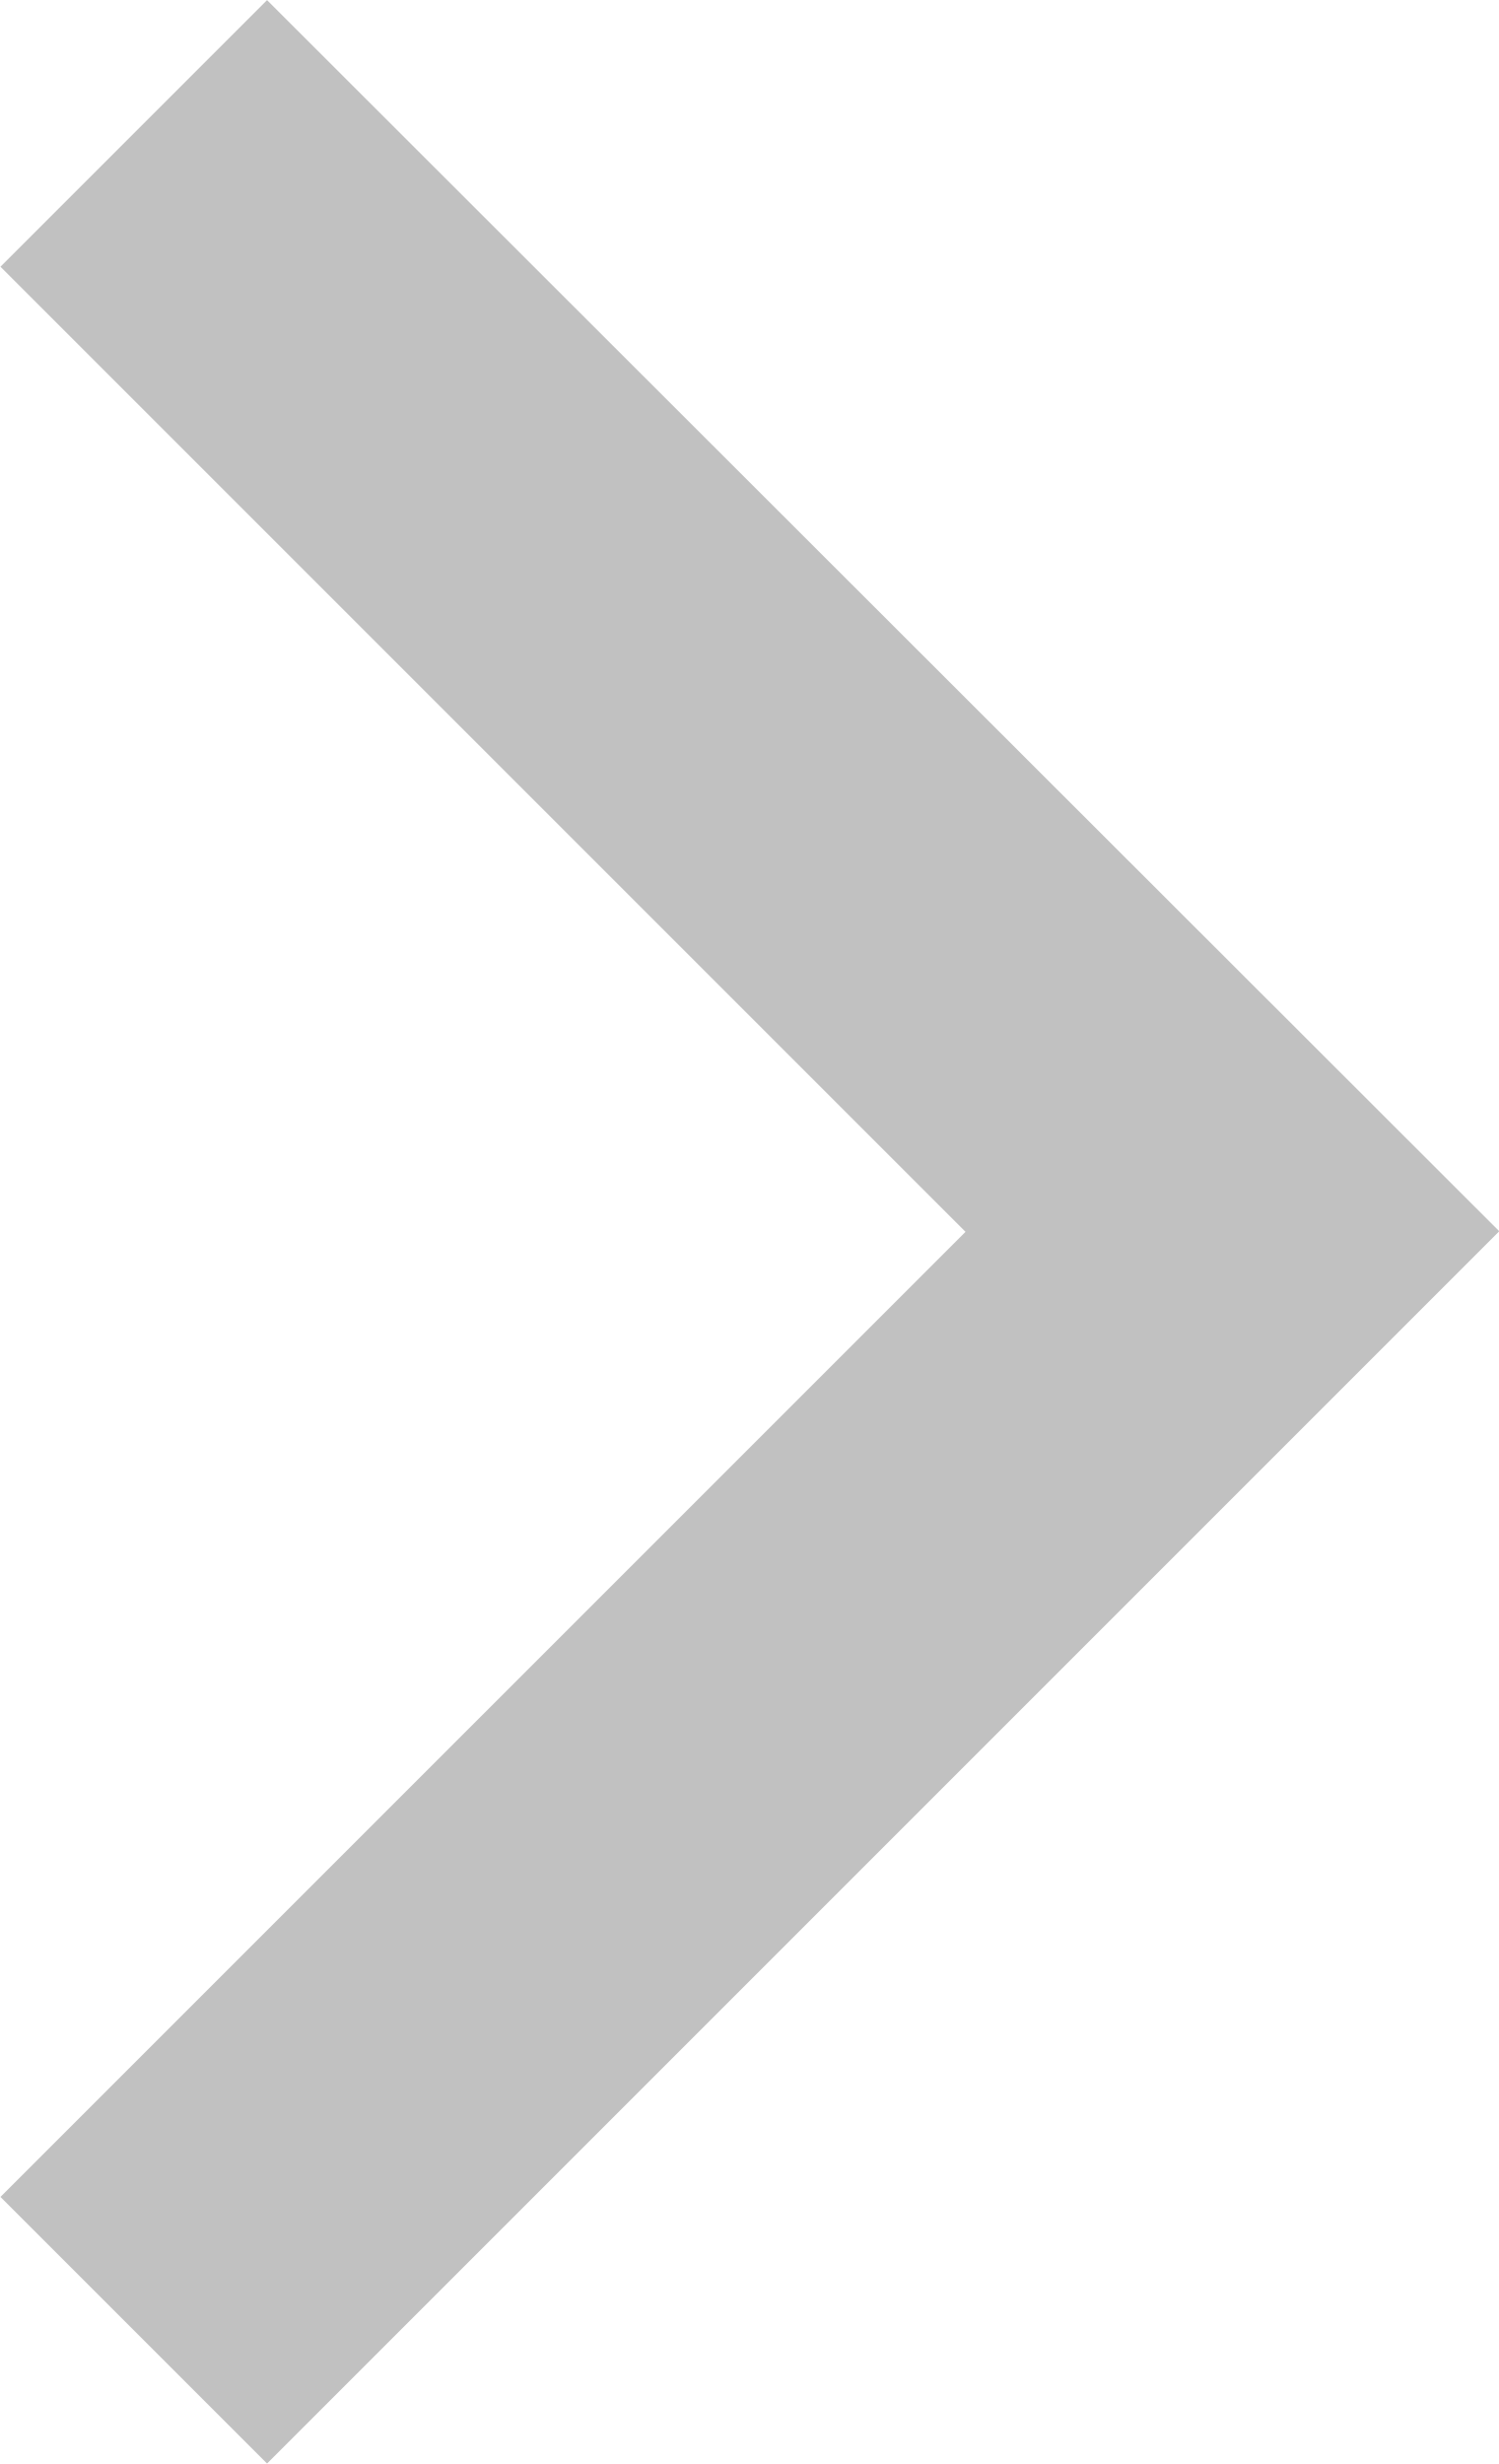
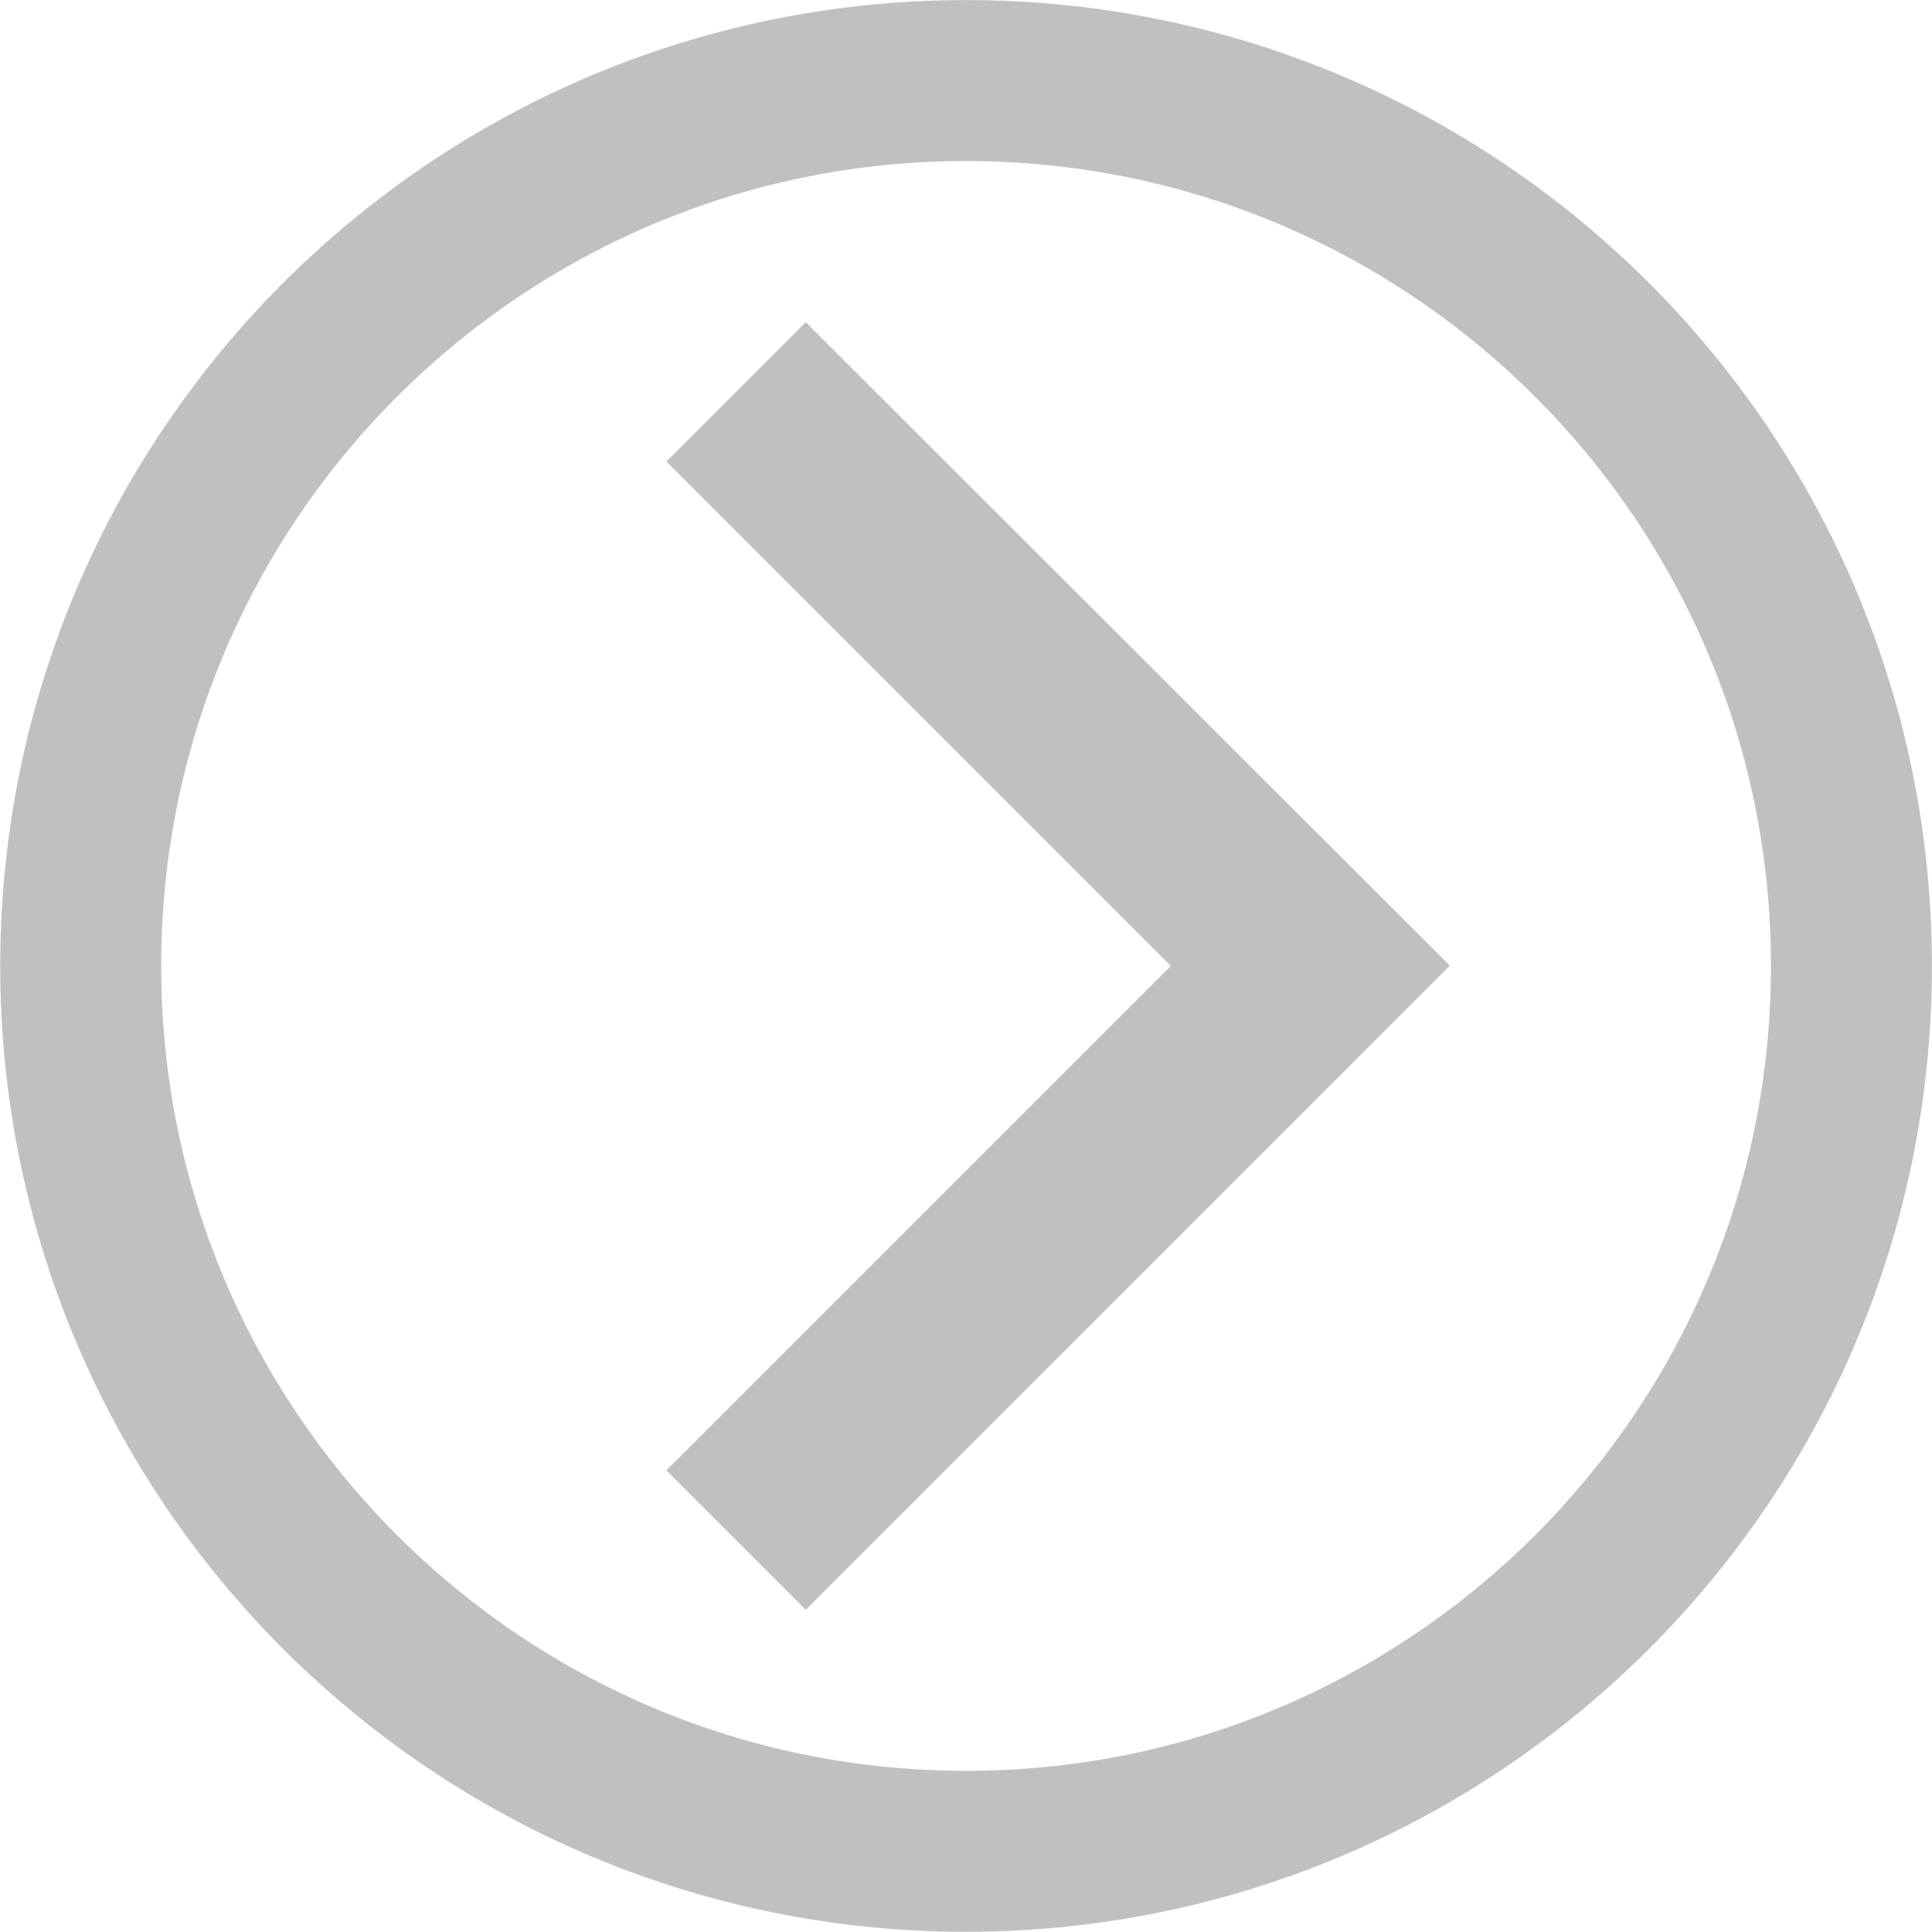
- <svg xmlns="http://www.w3.org/2000/svg" width="9.733" height="16" viewBox="0 0 2.575 4.233" version="1.1" id="svg8">
+ <svg xmlns="http://www.w3.org/2000/svg" width="24" height="24" viewBox="0 0 6.35 6.35" version="1.1" id="svg8">
  <defs id="defs2" />
-   <g id="layer1" transform="translate(3.460793,-117.3348)">
-     <path style="color:#000000;clip-rule:nonzero;display:inline;overflow:visible;visibility:visible;opacity:1;isolation:auto;mix-blend-mode:normal;color-interpolation:sRGB;color-interpolation-filters:linearRGB;solid-color:#000000;solid-opacity:1;vector-effect:none;fill:#808080;fill-opacity:0.492;fill-rule:nonzero;stroke:none;stroke-width:0.794;stroke-linecap:butt;stroke-linejoin:miter;stroke-miterlimit:4;stroke-dasharray:none;stroke-dashoffset:0;stroke-opacity:1;color-rendering:auto;image-rendering:auto;shape-rendering:auto;text-rendering:auto;enable-background:accumulate" d="m -3.002,117.335 -0.458,0.458 1.658,1.658 -1.658,1.658 0.458,0.458 2.117,-2.117 z" id="rect4526" />
+   <g id="layer1" transform="translate(-11.57975,-129.2682)">
+     <path style="color:#000000;clip-rule:nonzero;display:inline;overflow:visible;visibility:visible;opacity:1;isolation:auto;mix-blend-mode:normal;color-interpolation:sRGB;color-interpolation-filters:linearRGB;solid-color:#000000;solid-opacity:1;vector-effect:none;fill:#c0c0c0;fill-opacity:1;fill-rule:nonzero;stroke:none;stroke-width:0.529;stroke-linecap:butt;stroke-linejoin:miter;stroke-miterlimit:4;stroke-dasharray:none;stroke-dashoffset:0;stroke-opacity:1;color-rendering:auto;image-rendering:auto;shape-rendering:auto;text-rendering:auto;enable-background:accumulate" d="m 14.228,130.327 -0.458,0.458 1.658,1.658 -1.658,1.658 0.458,0.458 2.117,-2.117 z" id="rect4526" />
+     <circle style="color:#000000;clip-rule:nonzero;display:inline;overflow:visible;visibility:visible;opacity:1;isolation:auto;mix-blend-mode:normal;color-interpolation:sRGB;color-interpolation-filters:linearRGB;solid-color:#000000;solid-opacity:1;vector-effect:none;fill:none;fill-opacity:0.49;fill-rule:nonzero;stroke:#c0c0c0;stroke-width:0.529;stroke-linecap:butt;stroke-linejoin:miter;stroke-miterlimit:4;stroke-dasharray:none;stroke-dashoffset:0;stroke-opacity:1;color-rendering:auto;image-rendering:auto;shape-rendering:auto;text-rendering:auto;enable-background:accumulate" id="path4483" cx="14.755" cy="132.443" r="2.91" />
  </g>
</svg>
